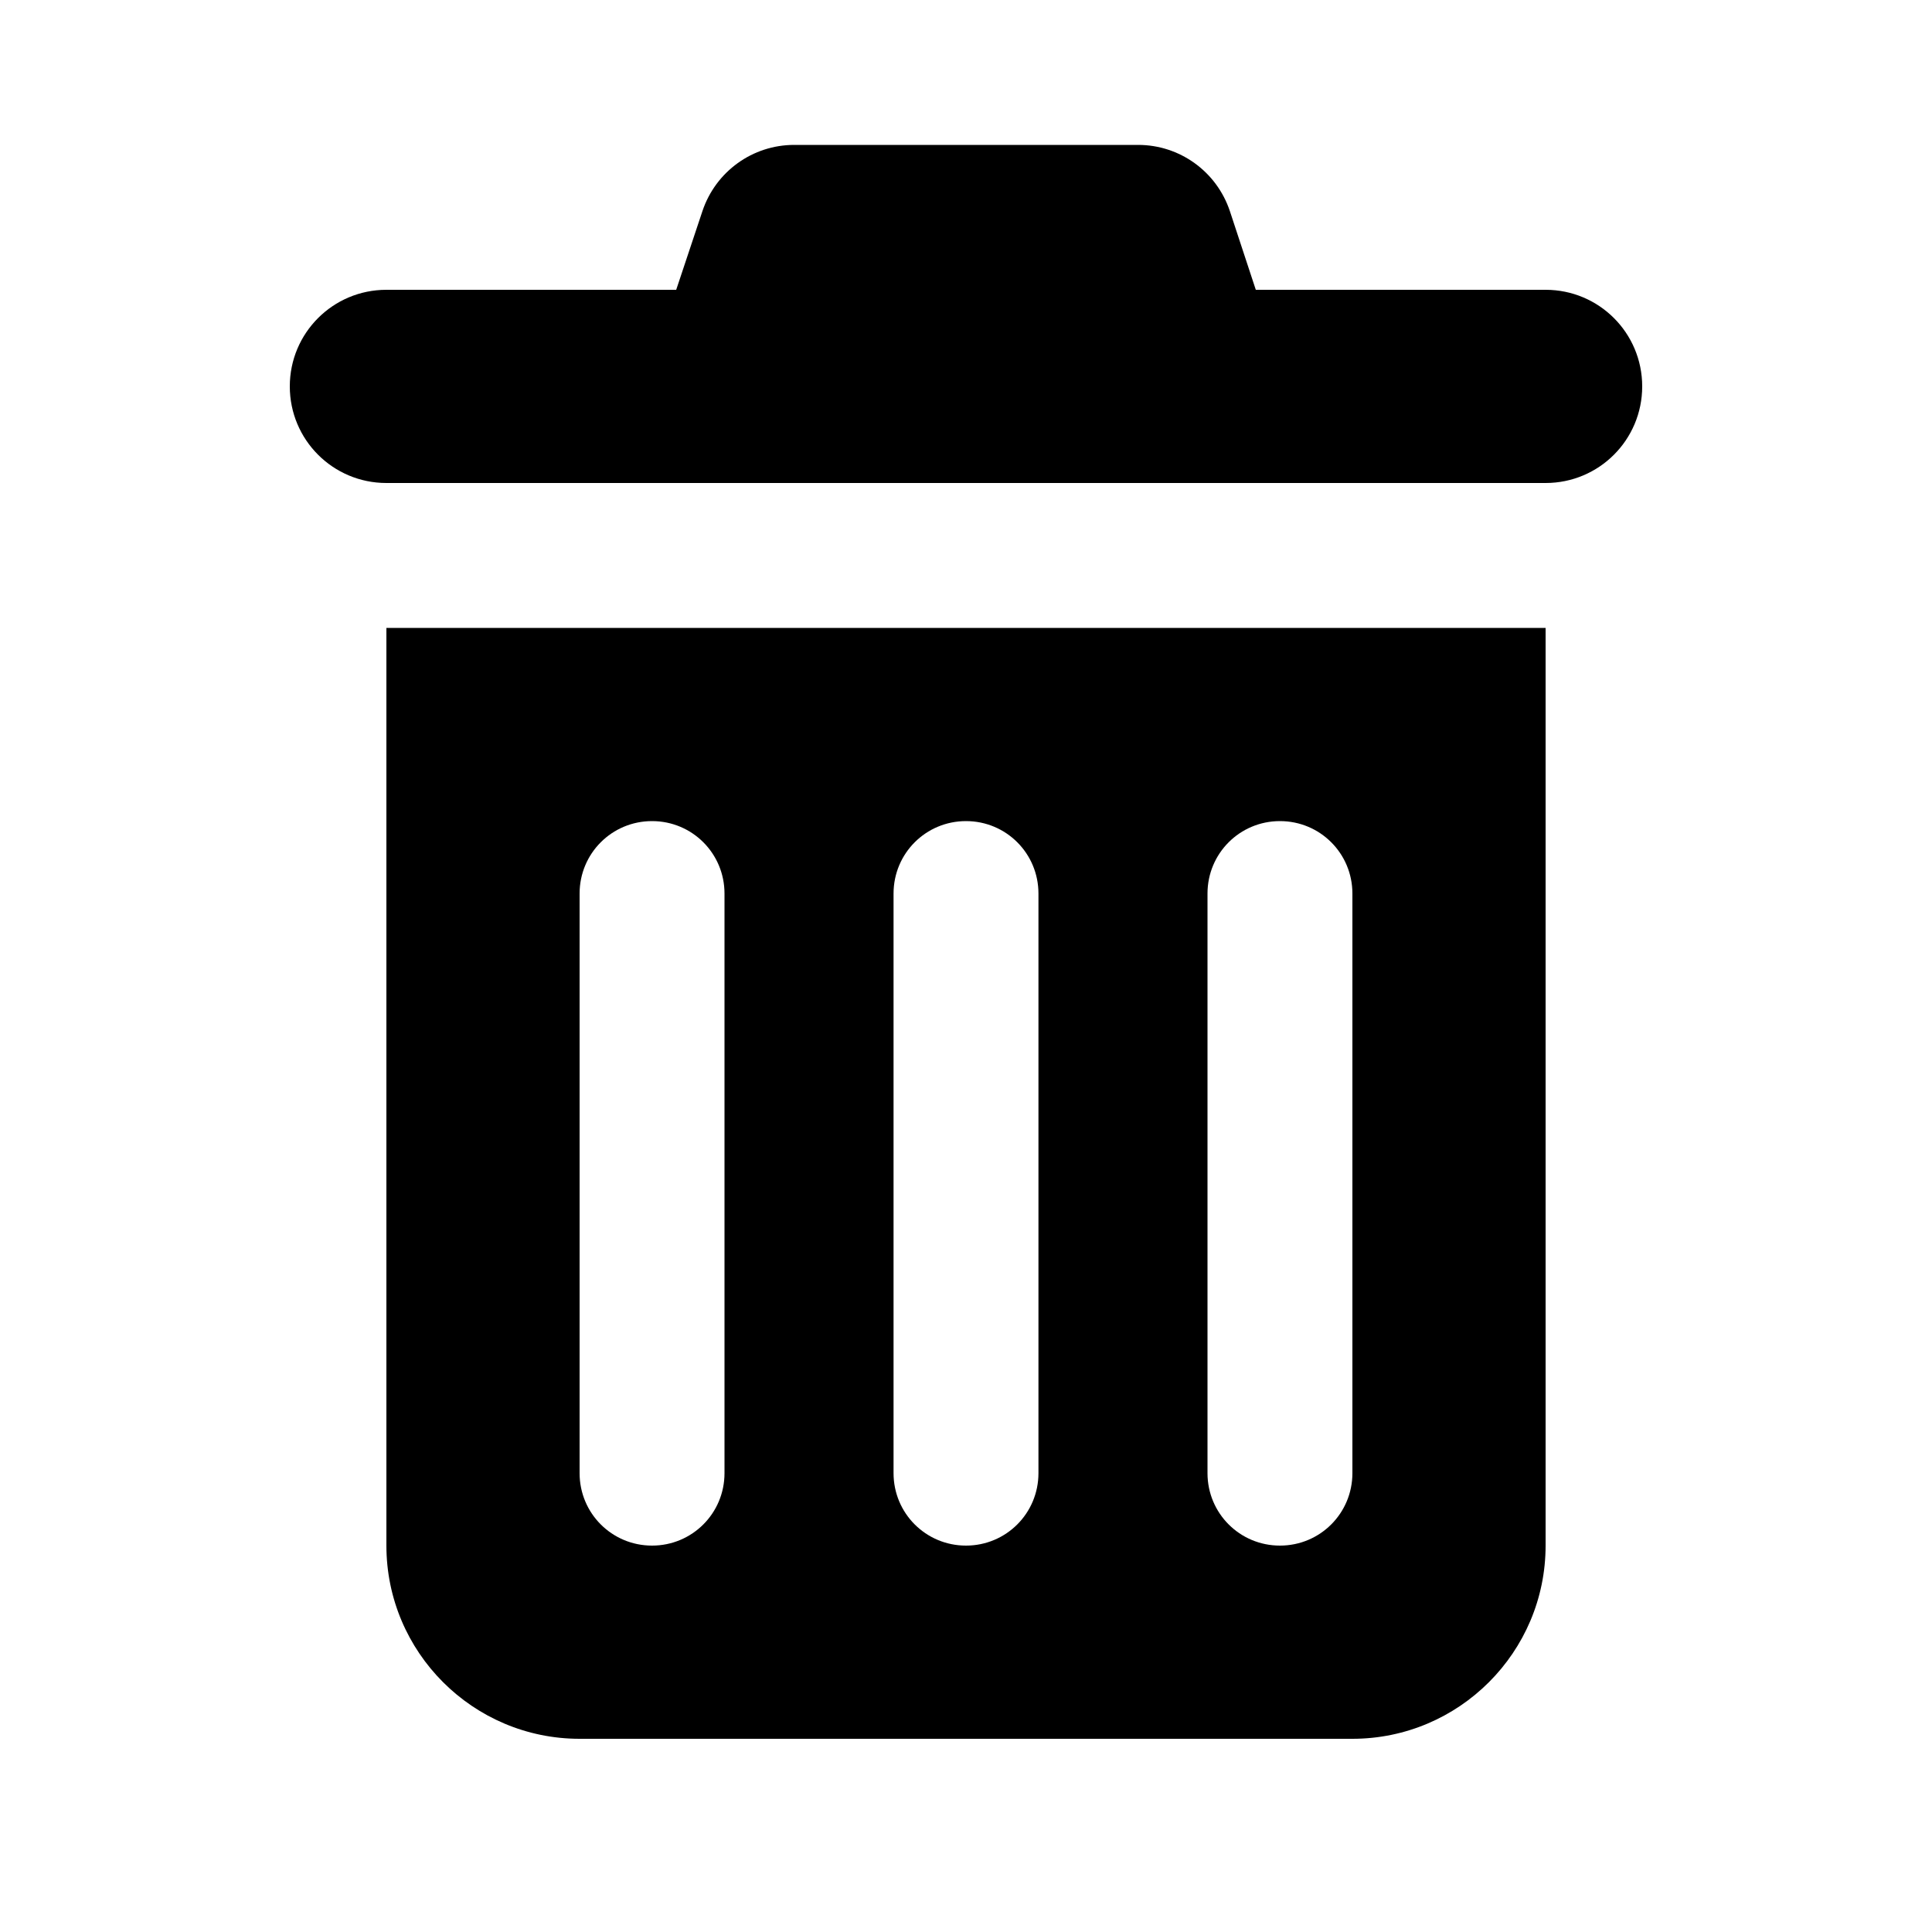
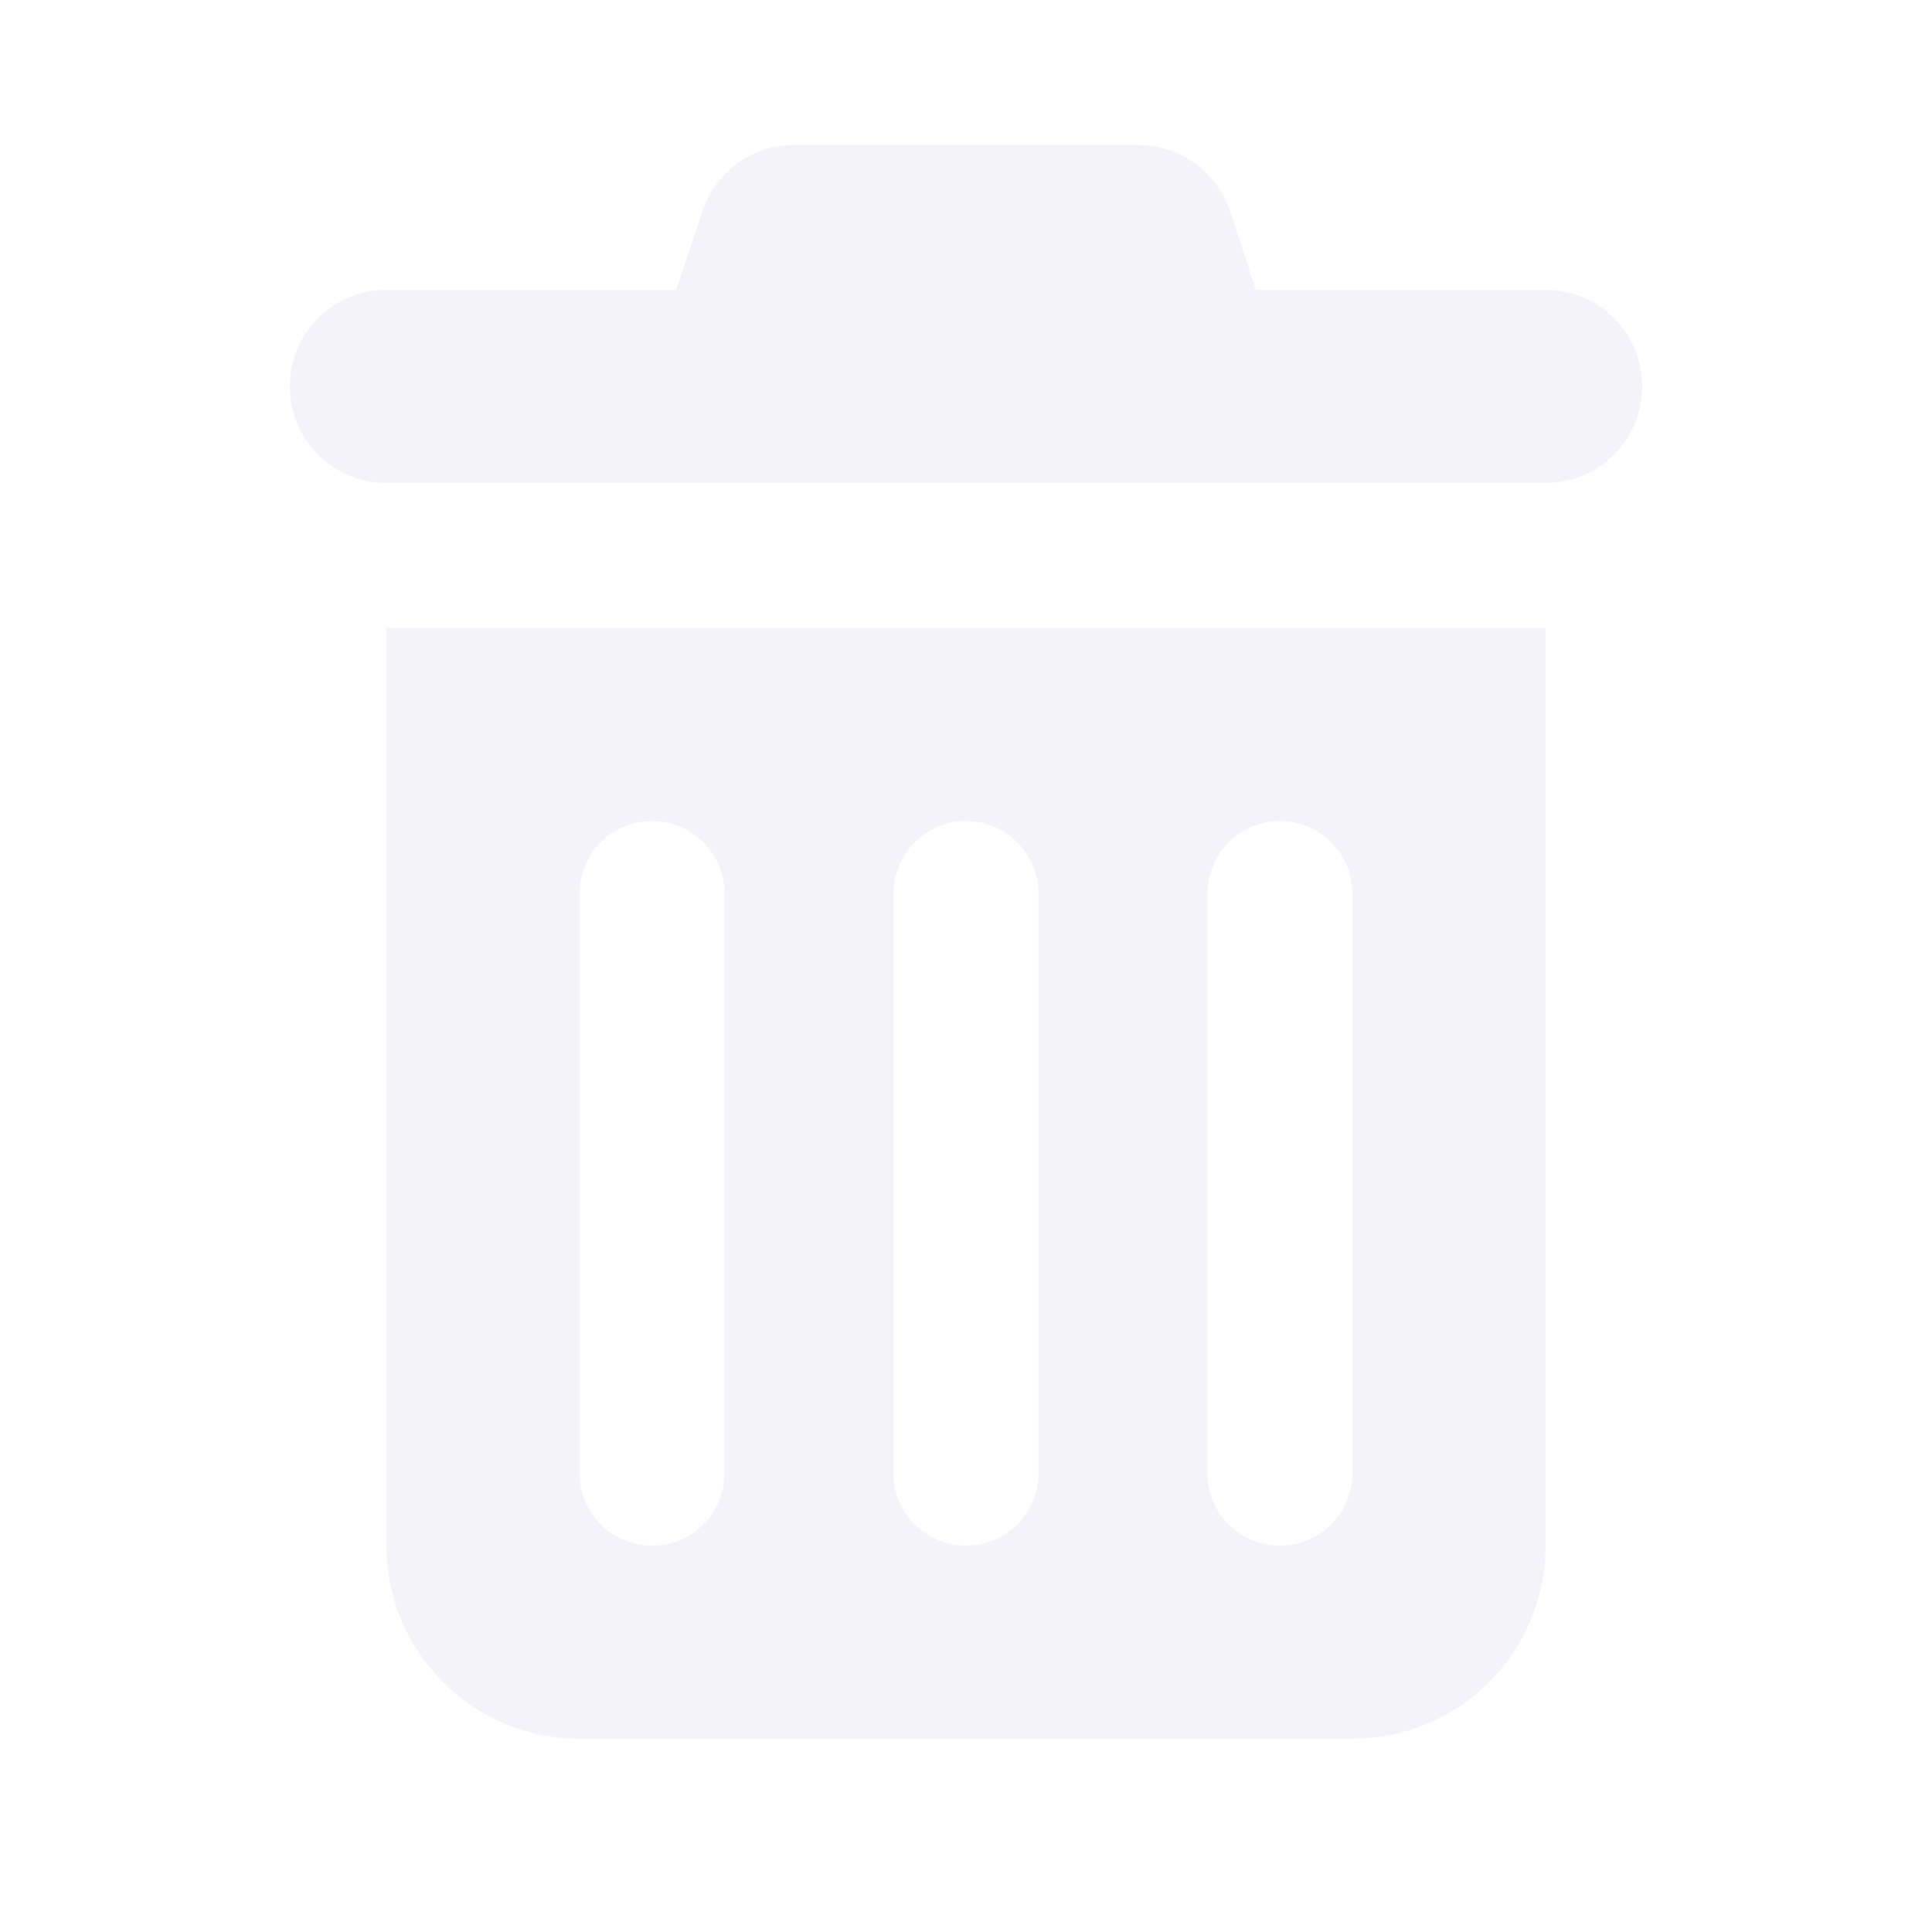
- <svg xmlns="http://www.w3.org/2000/svg" viewBox="0 0 640 640">
+ <svg xmlns="http://www.w3.org/2000/svg" viewBox="0 0 640 640" fill="#f5f3fa">
  <path d="M232.7 69.9C237.1 56.8 249.3 48 263.1 48L377 48C390.8 48 403 56.8 407.4 69.9L416 96L512 96C529.7 96 544 110.3 544 128C544 145.7 529.7 160 512 160L128 160C110.3 160 96 145.7 96 128C96 110.3 110.3 96 128 96L224 96L232.7 69.9zM128 208L512 208L512 512C512 547.3 483.3 576 448 576L192 576C156.7 576 128 547.3 128 512L128 208zM216 272C202.7 272 192 282.7 192 296L192 488C192 501.3 202.7 512 216 512C229.3 512 240 501.3 240 488L240 296C240 282.7 229.3 272 216 272zM320 272C306.7 272 296 282.7 296 296L296 488C296 501.3 306.7 512 320 512C333.3 512 344 501.3 344 488L344 296C344 282.7 333.3 272 320 272zM424 272C410.7 272 400 282.7 400 296L400 488C400 501.3 410.7 512 424 512C437.3 512 448 501.3 448 488L448 296C448 282.7 437.3 272 424 272z" />
</svg>
